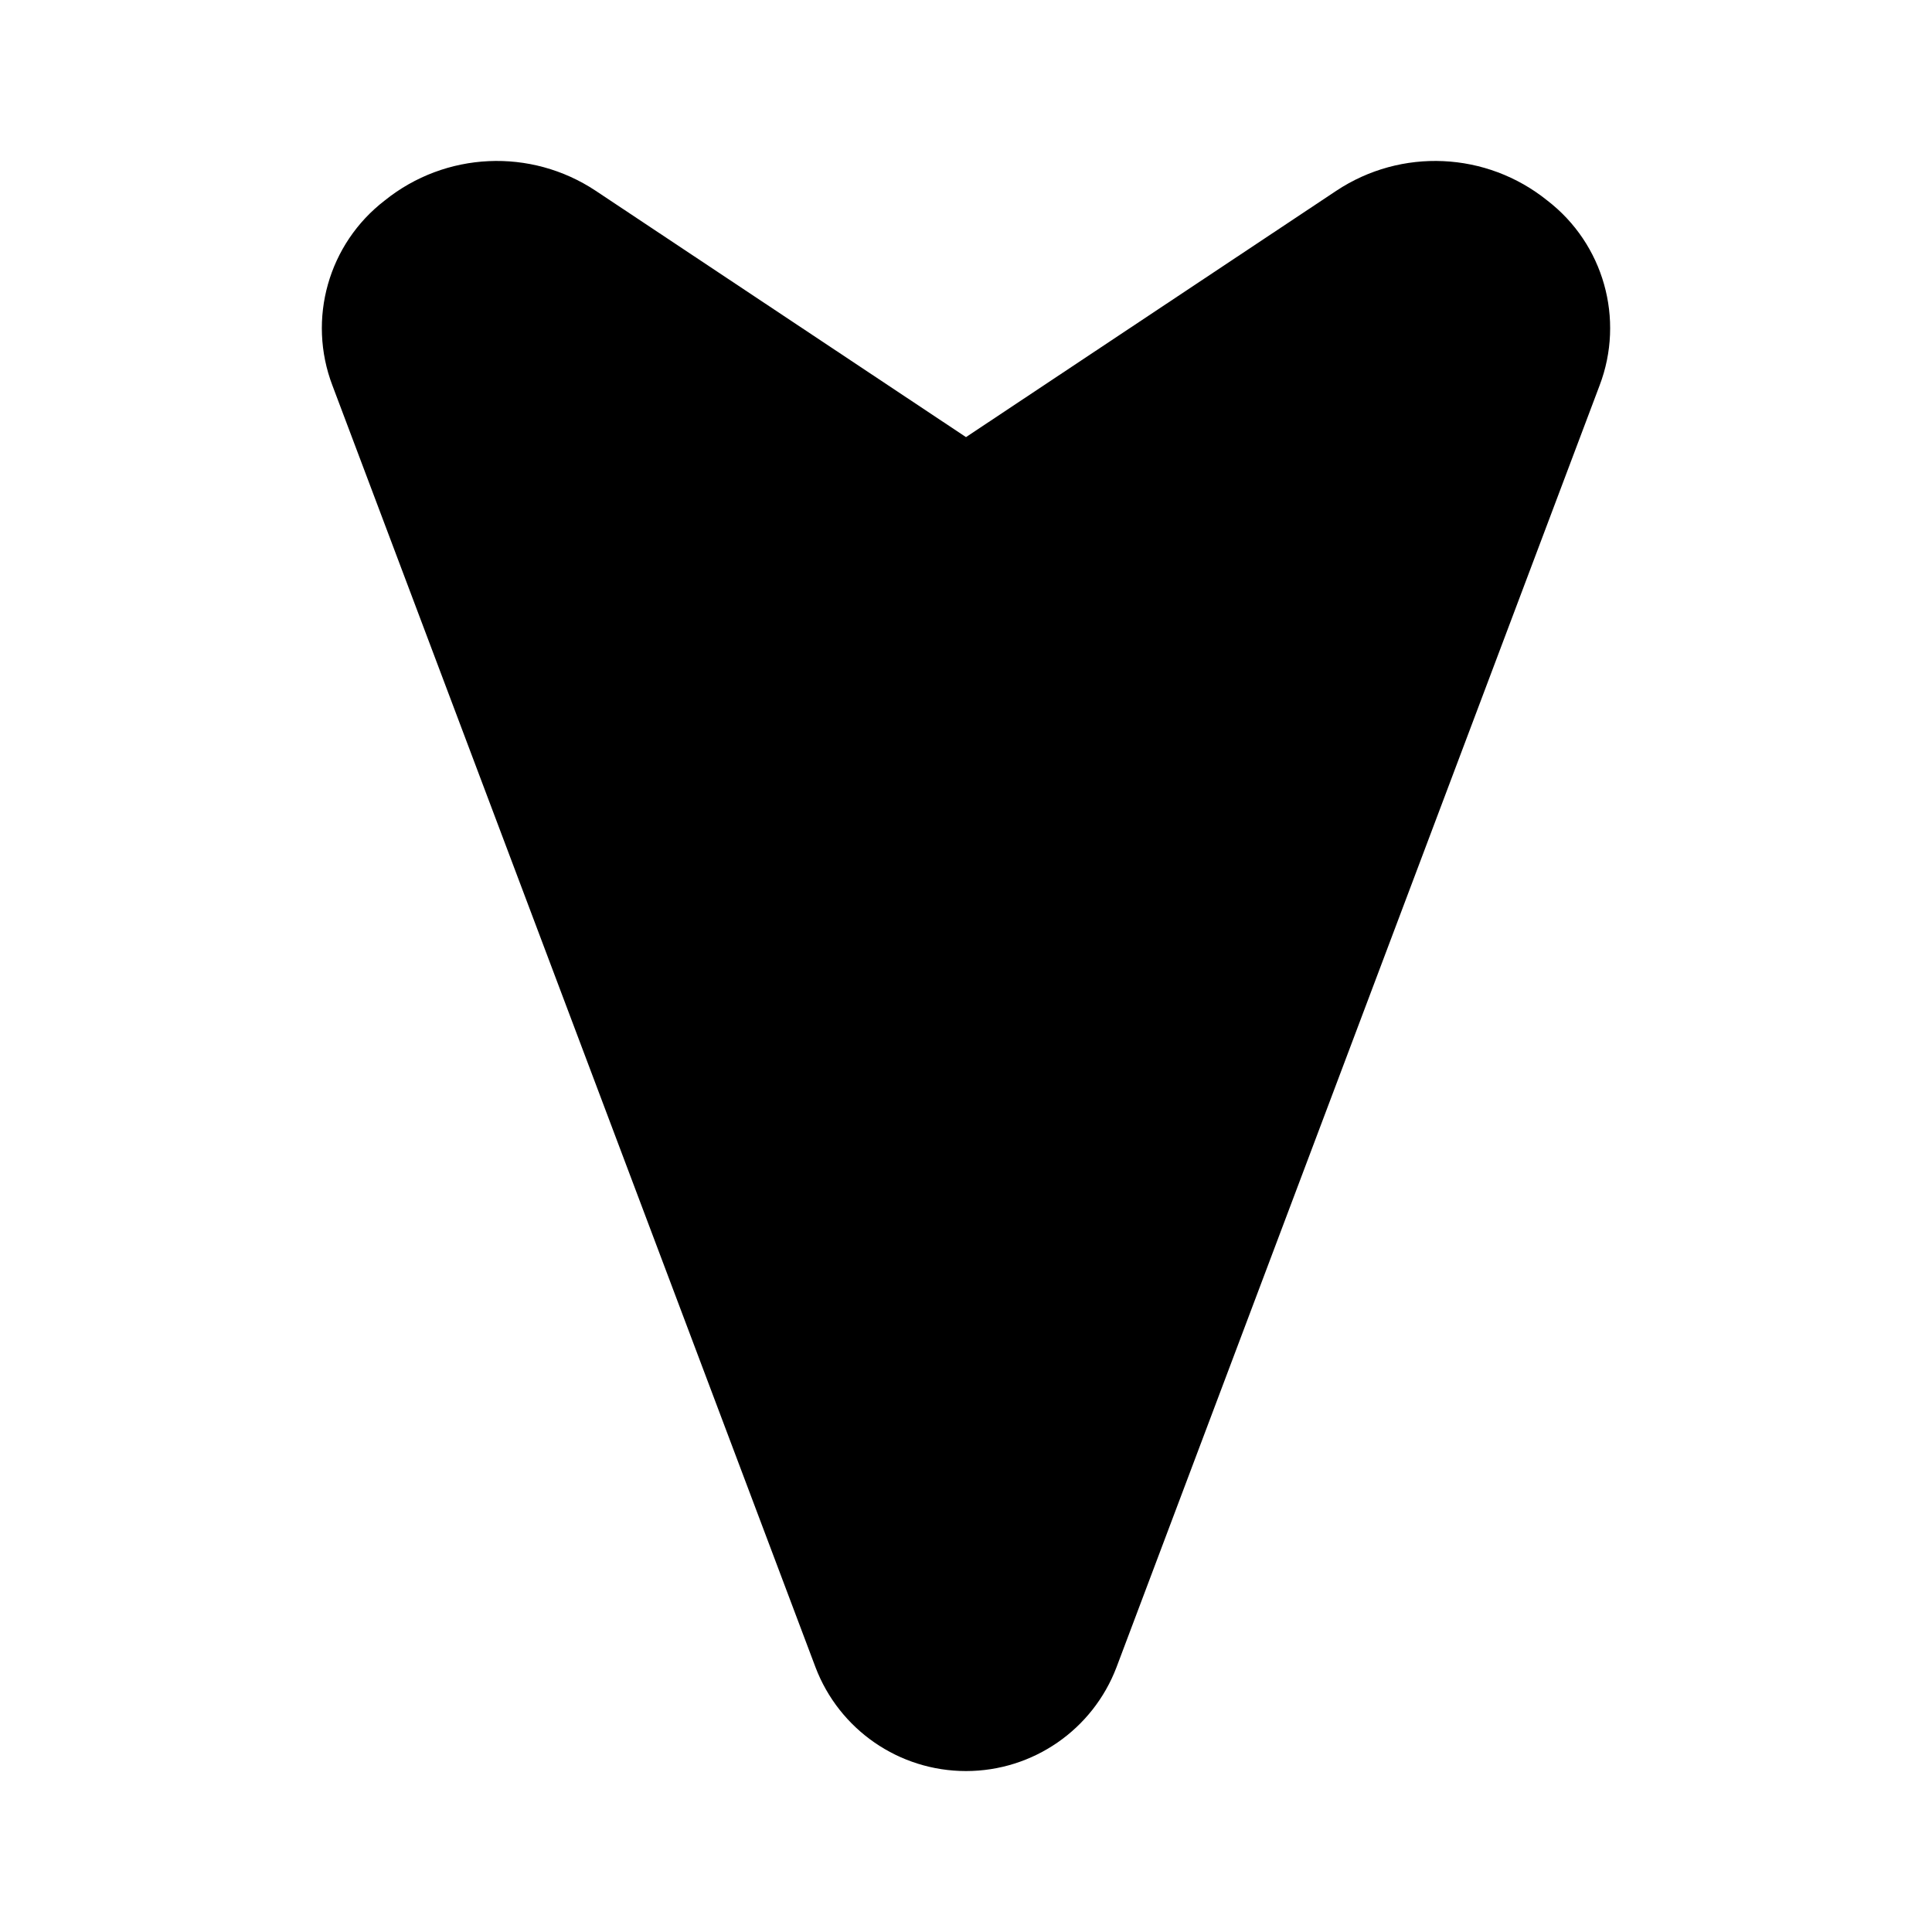
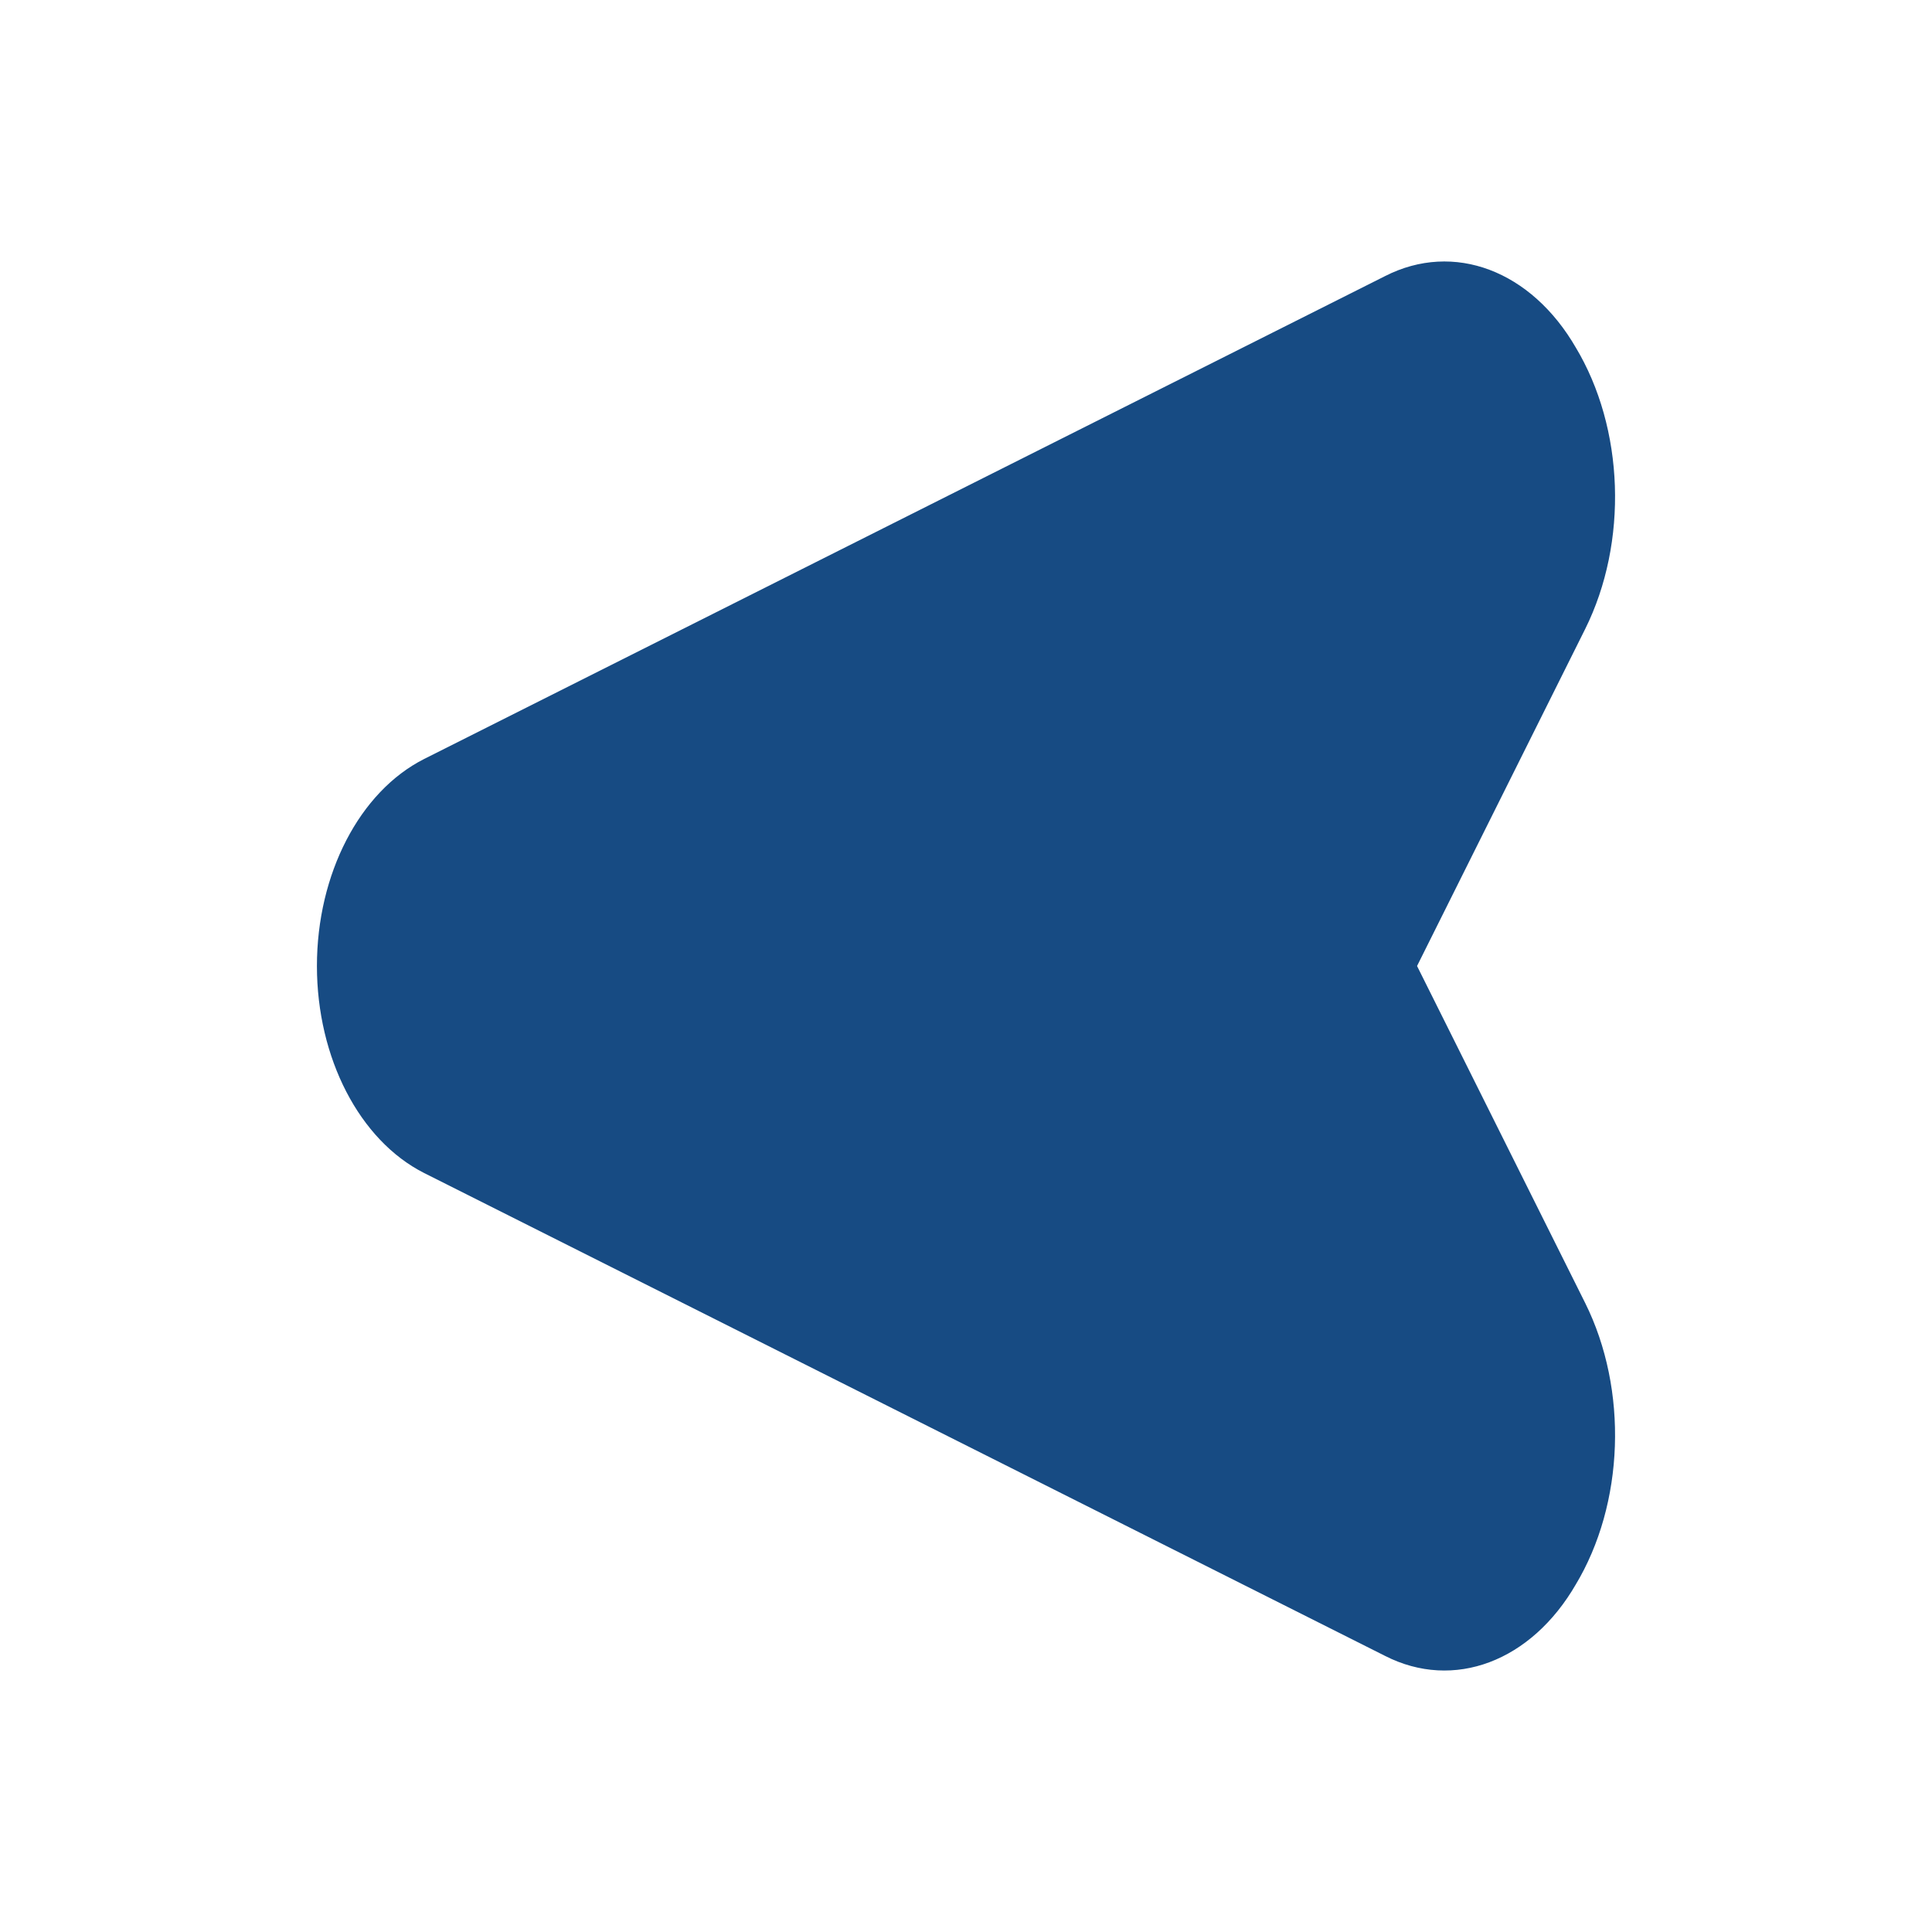
- <svg xmlns="http://www.w3.org/2000/svg" fill="#000000" width="800px" height="800px" viewBox="0 0 24 24" id="cursor-down" data-name="Flat Color" class="icon flat-color">
-   <path id="primary" d="M19.22,2.49a2.22,2.22,0,0,0-2.62-.12L12,5.43,7.4,2.37a2.22,2.22,0,0,0-2.62.12,2,2,0,0,0-.65,2.3l6,15.92a2,2,0,0,0,3.74,0l6-15.92A2,2,0,0,0,19.22,2.49Z" style="fill: rgb(0, 0, 0);" />
+ <svg xmlns="http://www.w3.org/2000/svg" fill="#174B83" width="800px" height="800px" viewBox="0 0 24 24" id="cursor-left-transformed">
+   <g transform="translate(12,12) rotate(90) scale(1, 0.75) translate(-12,-12)">
+     <path id="primary" d="M19.22,2.49a2.22,2.22,0,0,0-2.62-.12L12,5.43,7.4,2.37a2.22,2.22,0,0,0-2.62.12,2,2,0,0,0-.65,2.3l6,15.92a2,2,0,0,0,3.74,0l6-15.92A2,2,0,0,0,19.22,2.49Z" style="fill: #174b83; stroke: #174b83; stroke-width: 1.5; stroke-linejoin: round;" />
+   </g>
</svg>
